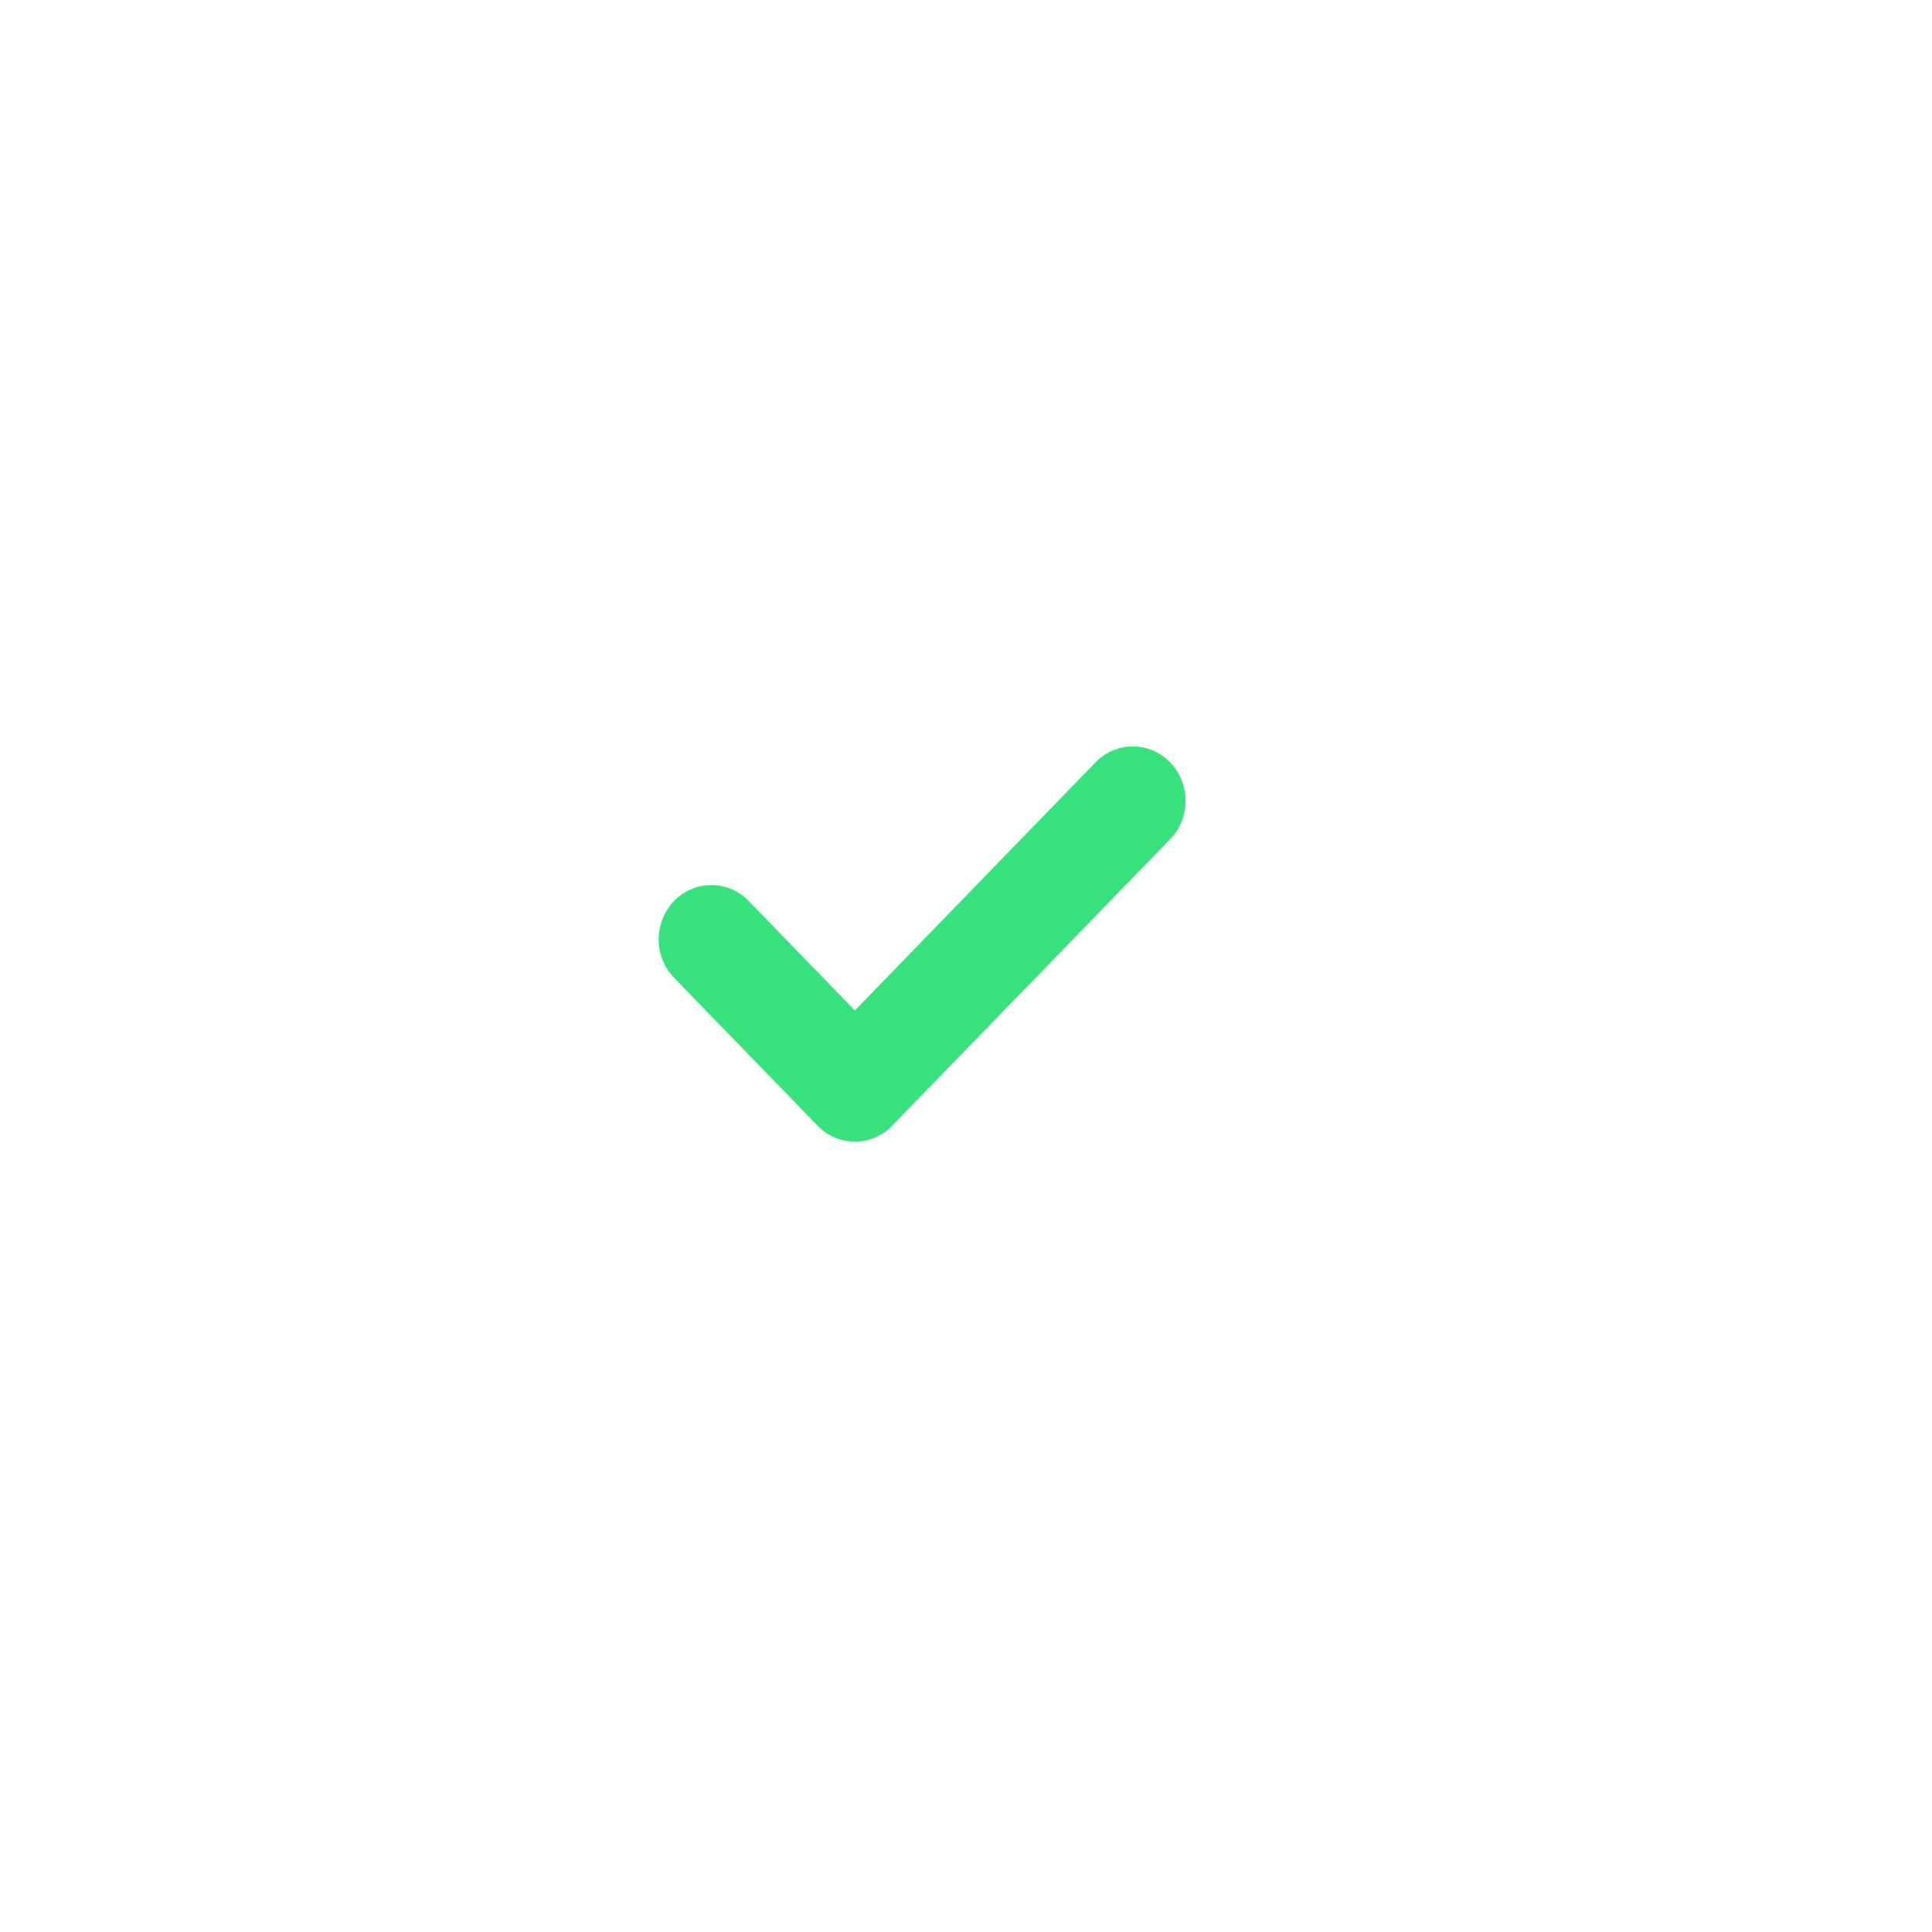
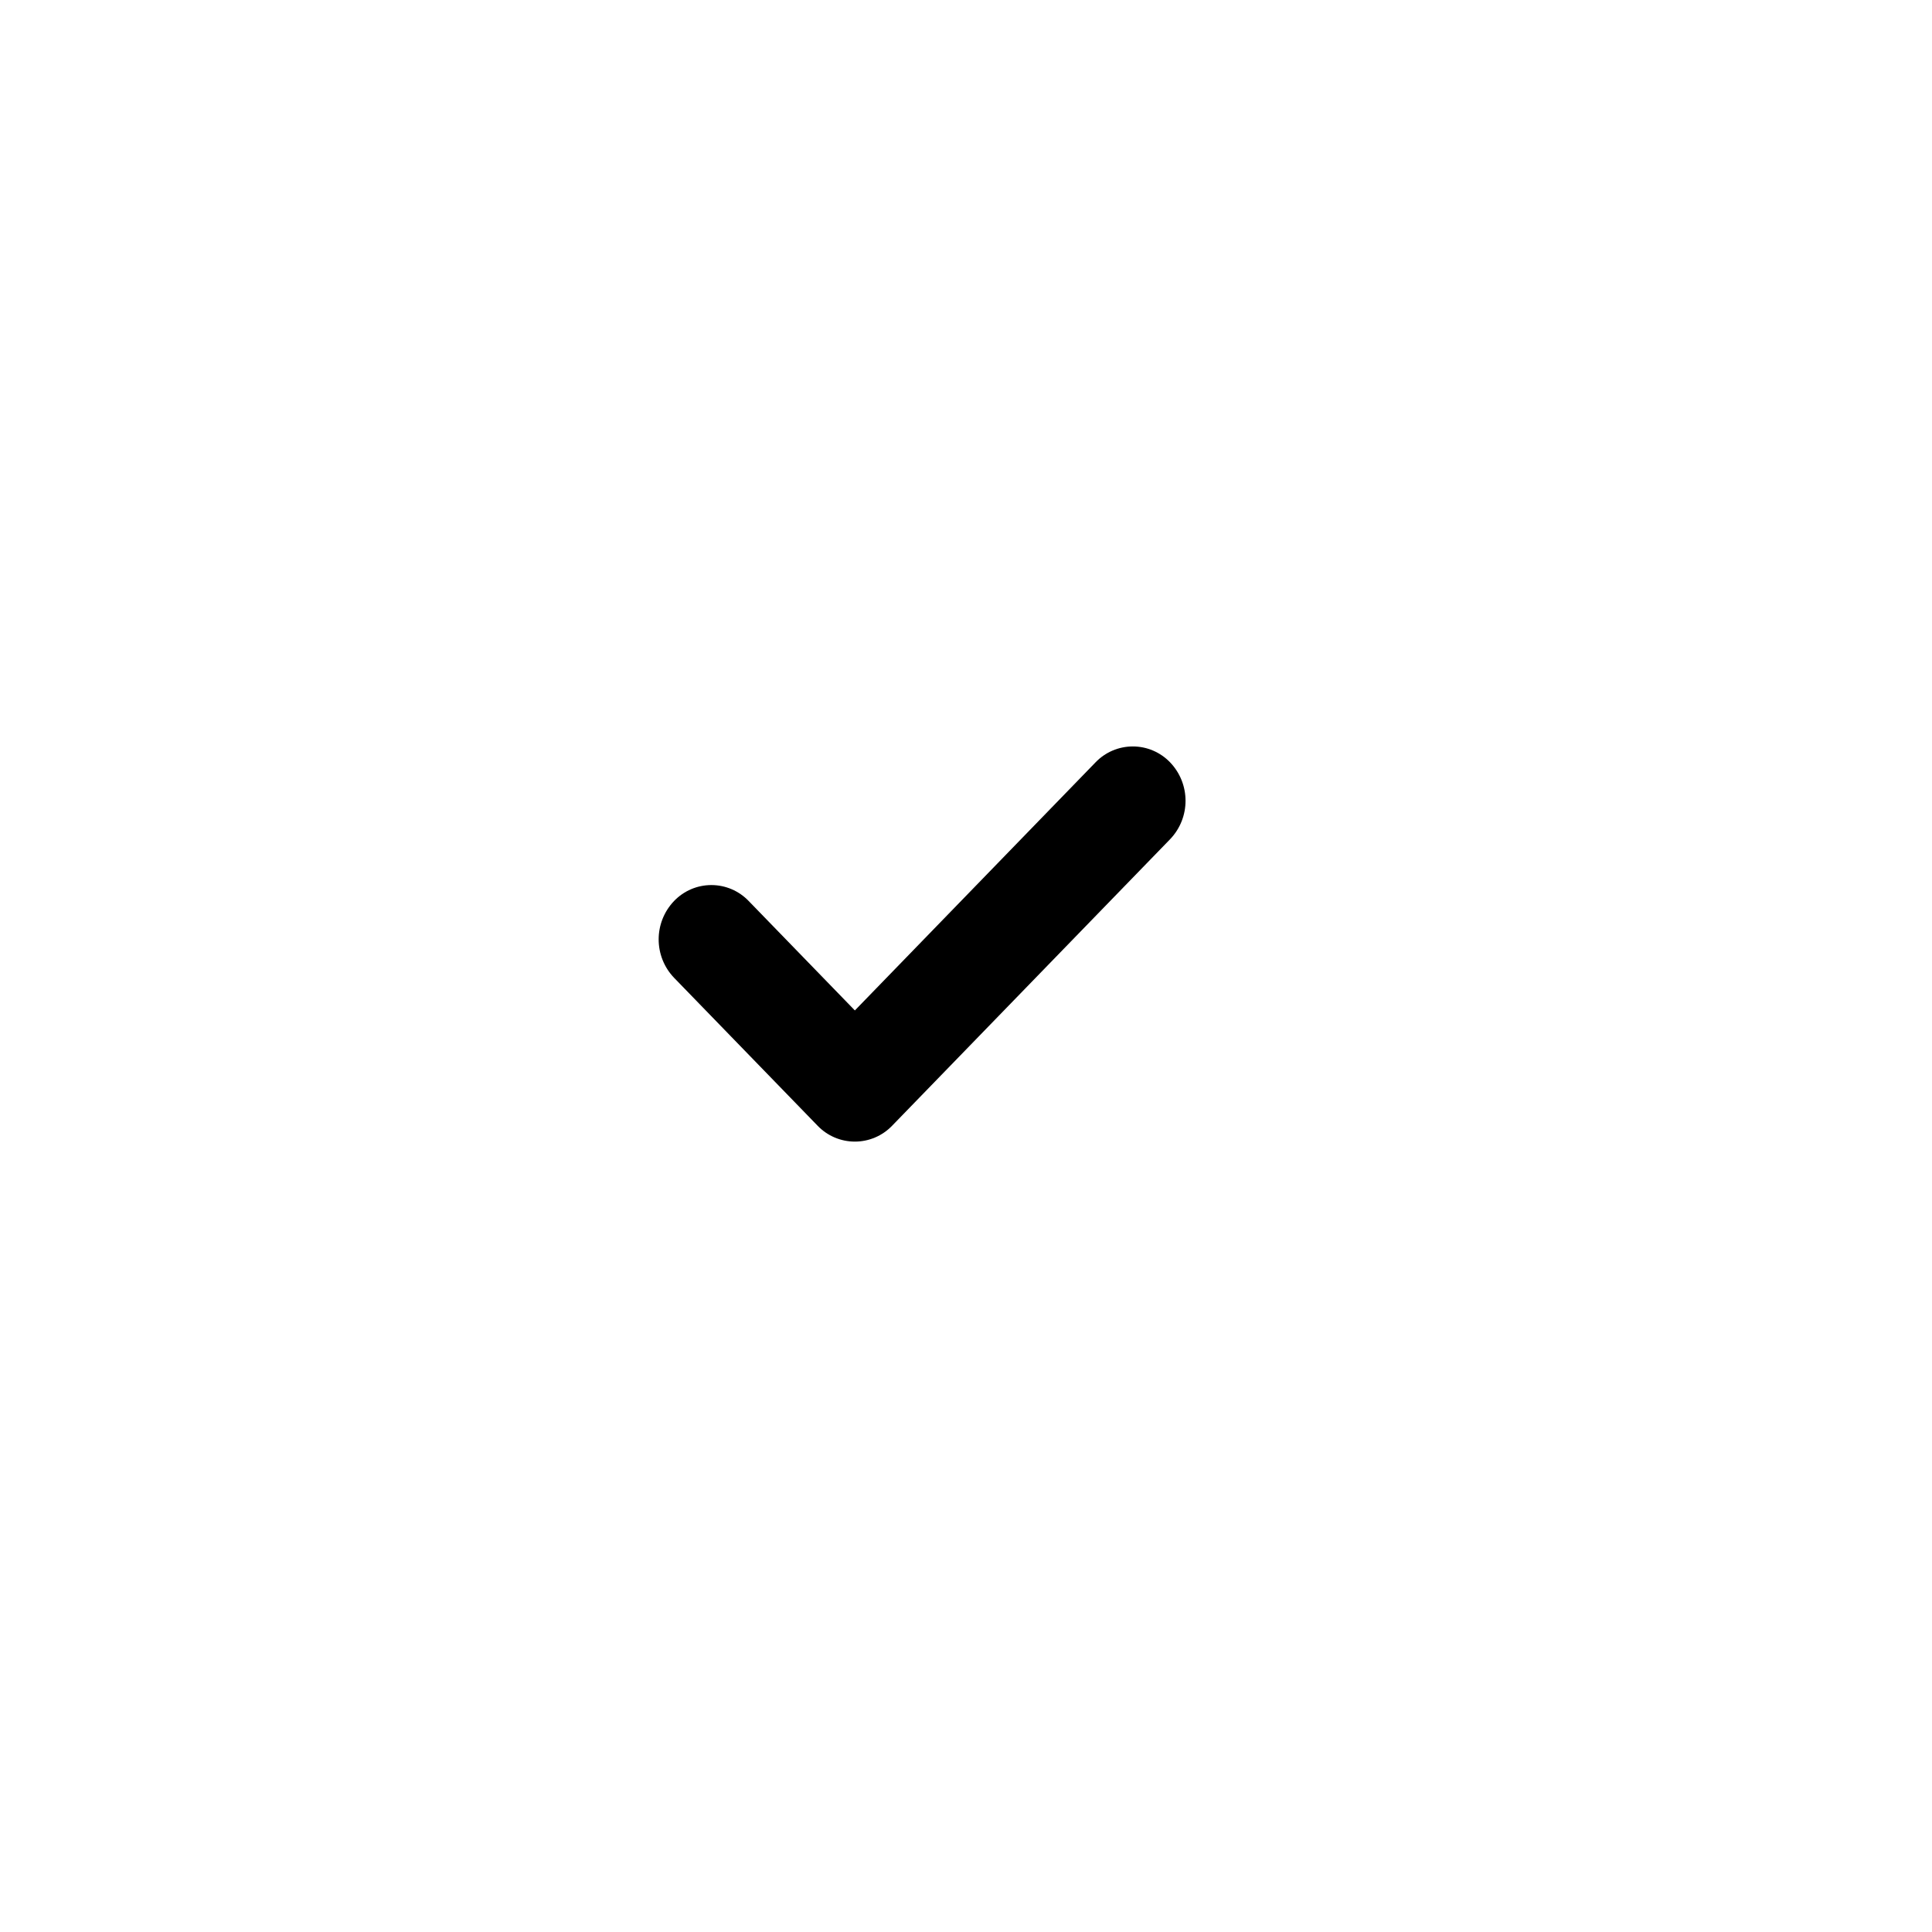
- <svg xmlns="http://www.w3.org/2000/svg" width="44" height="44" viewBox="0 0 44 44" fill="none">
-   <path d="m26.648 19.113-6.33 6.524a1.176 1.176 0 0 1-1.698 0l-3.268-3.368a1.265 1.265 0 0 1 0-1.75 1.176 1.176 0 0 1 1.698 0l2.419 2.493 5.481-5.65a1.176 1.176 0 0 1 1.698 0 1.265 1.265 0 0 1 0 1.751Z" fill="#37E17B" />
+ <svg xmlns="http://www.w3.org/2000/svg" viewBox="0 0 44 44" fill="none">
+   <path d="m26.648 19.113-6.33 6.524a1.176 1.176 0 0 1-1.698 0l-3.268-3.368a1.265 1.265 0 0 1 0-1.75 1.176 1.176 0 0 1 1.698 0l2.419 2.493 5.481-5.65a1.176 1.176 0 0 1 1.698 0 1.265 1.265 0 0 1 0 1.751Z" fill="currentColor" />
</svg>
